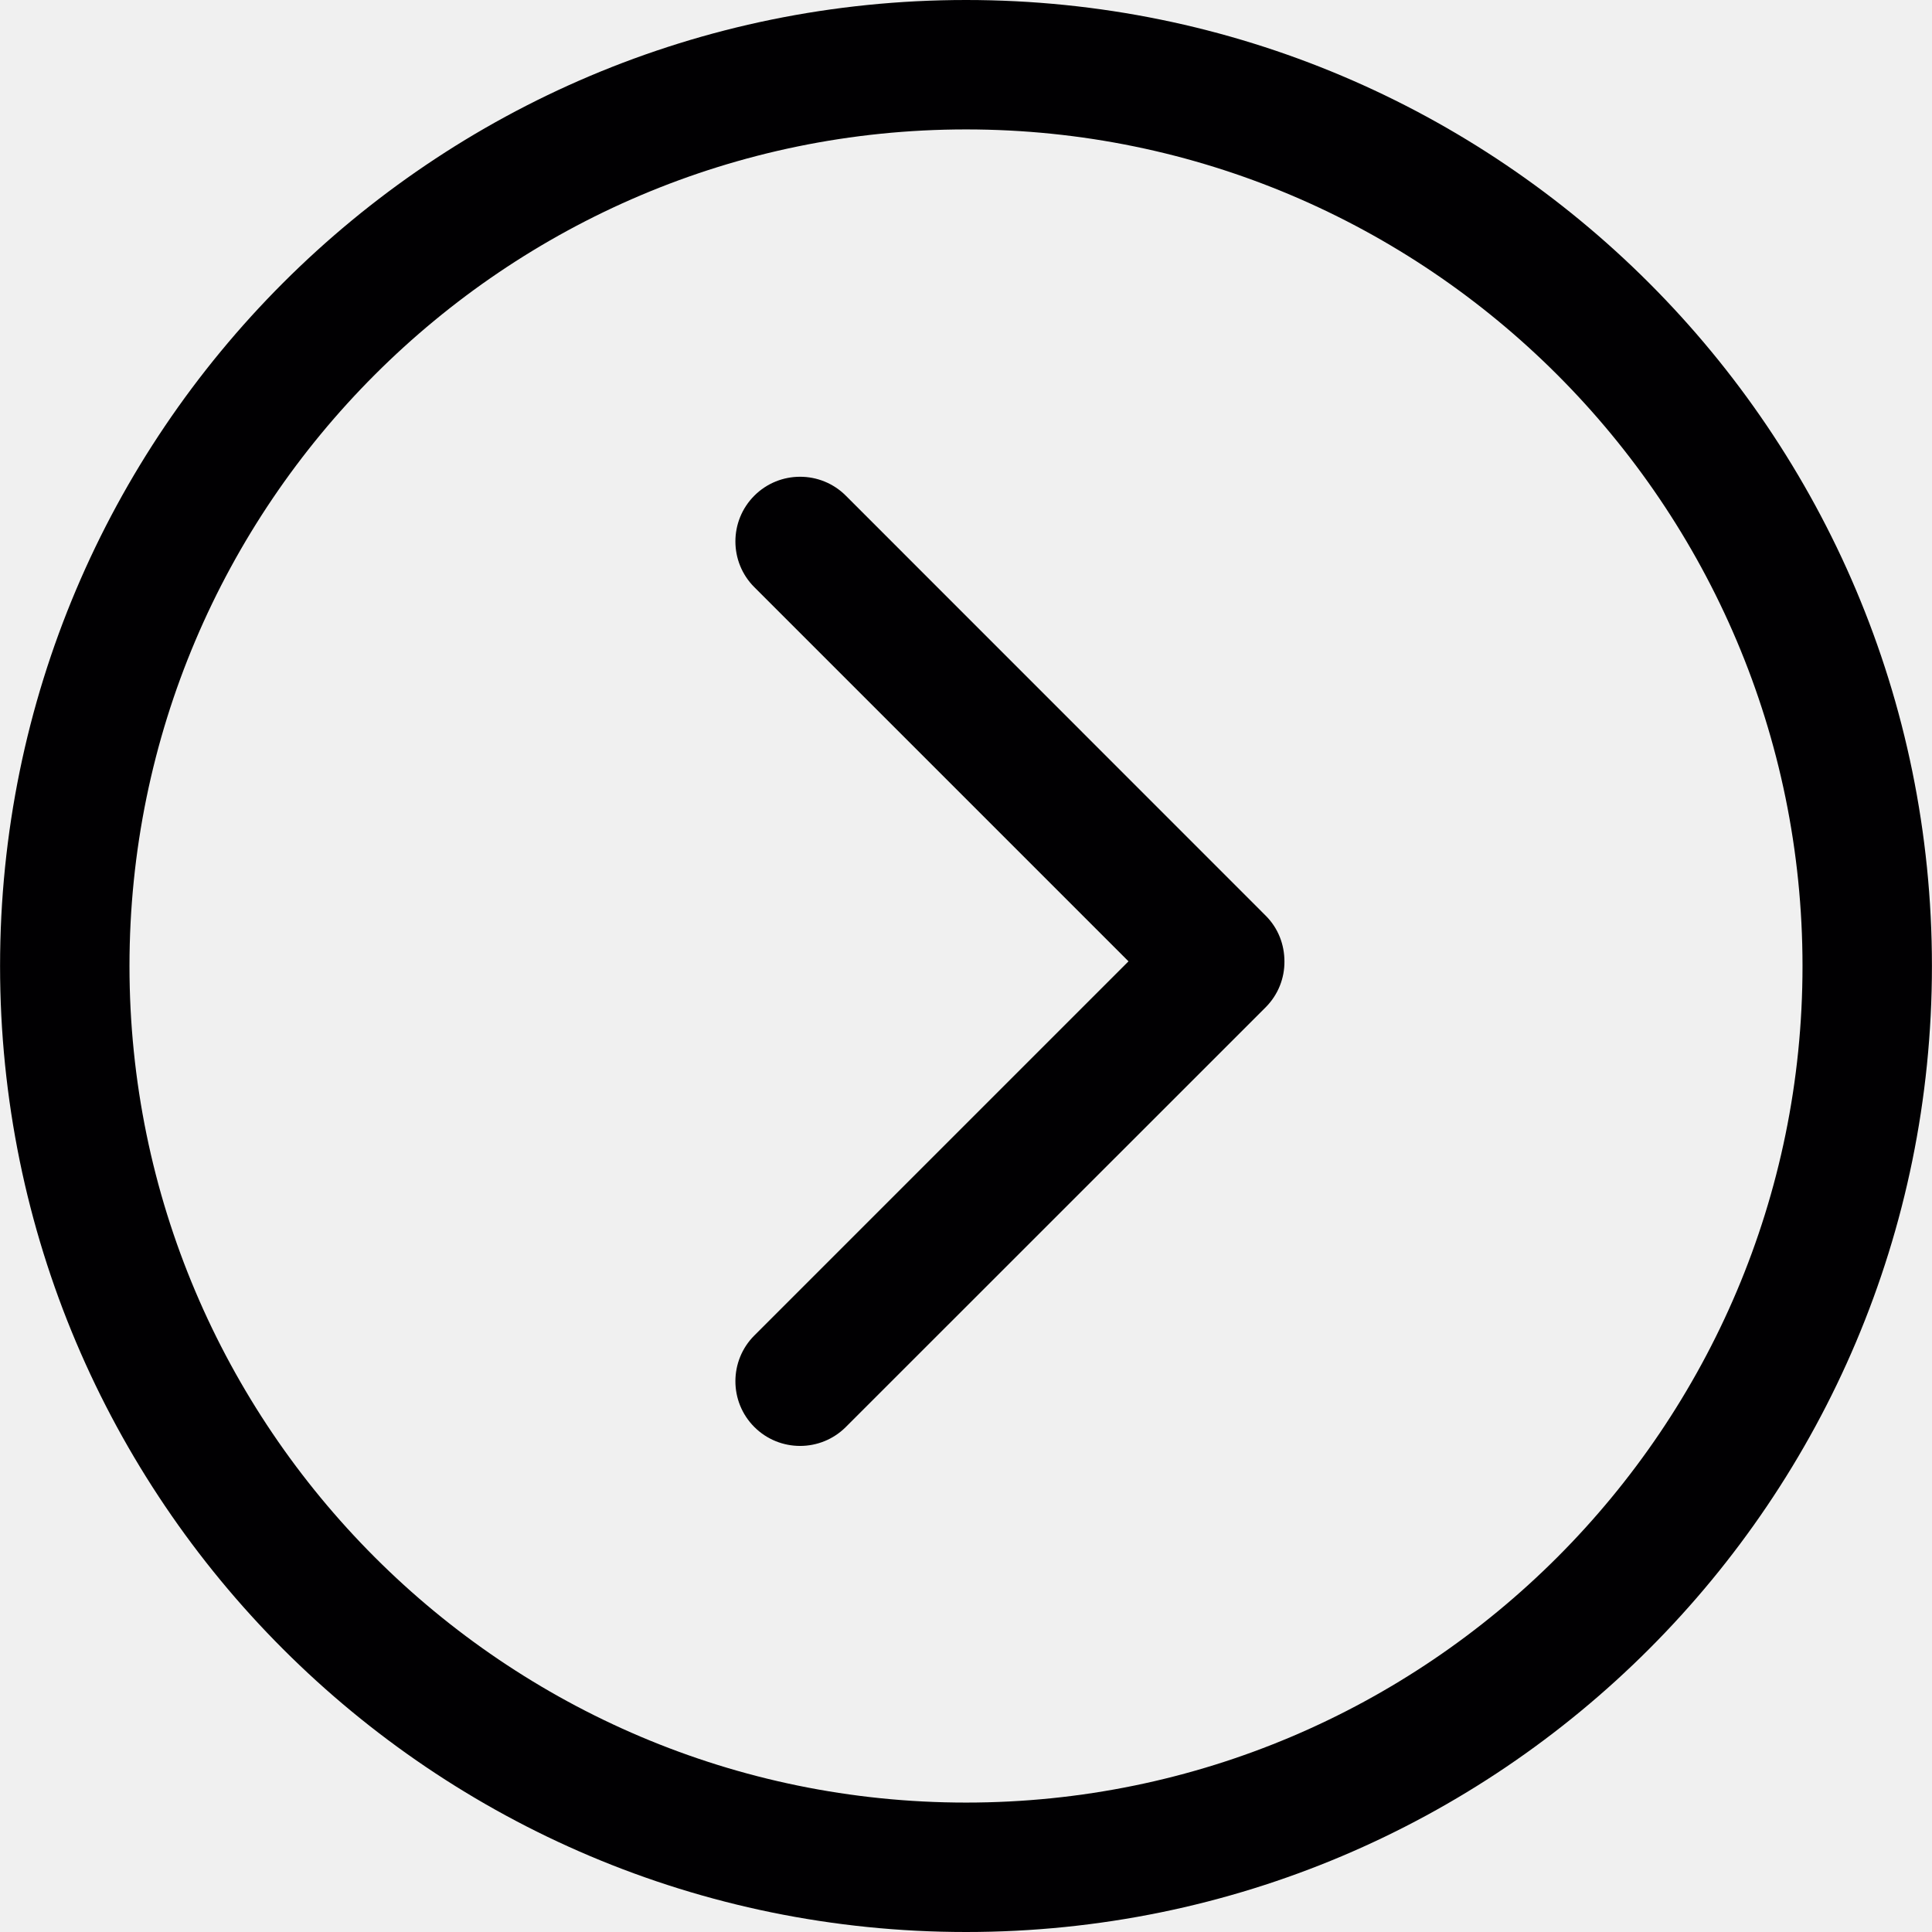
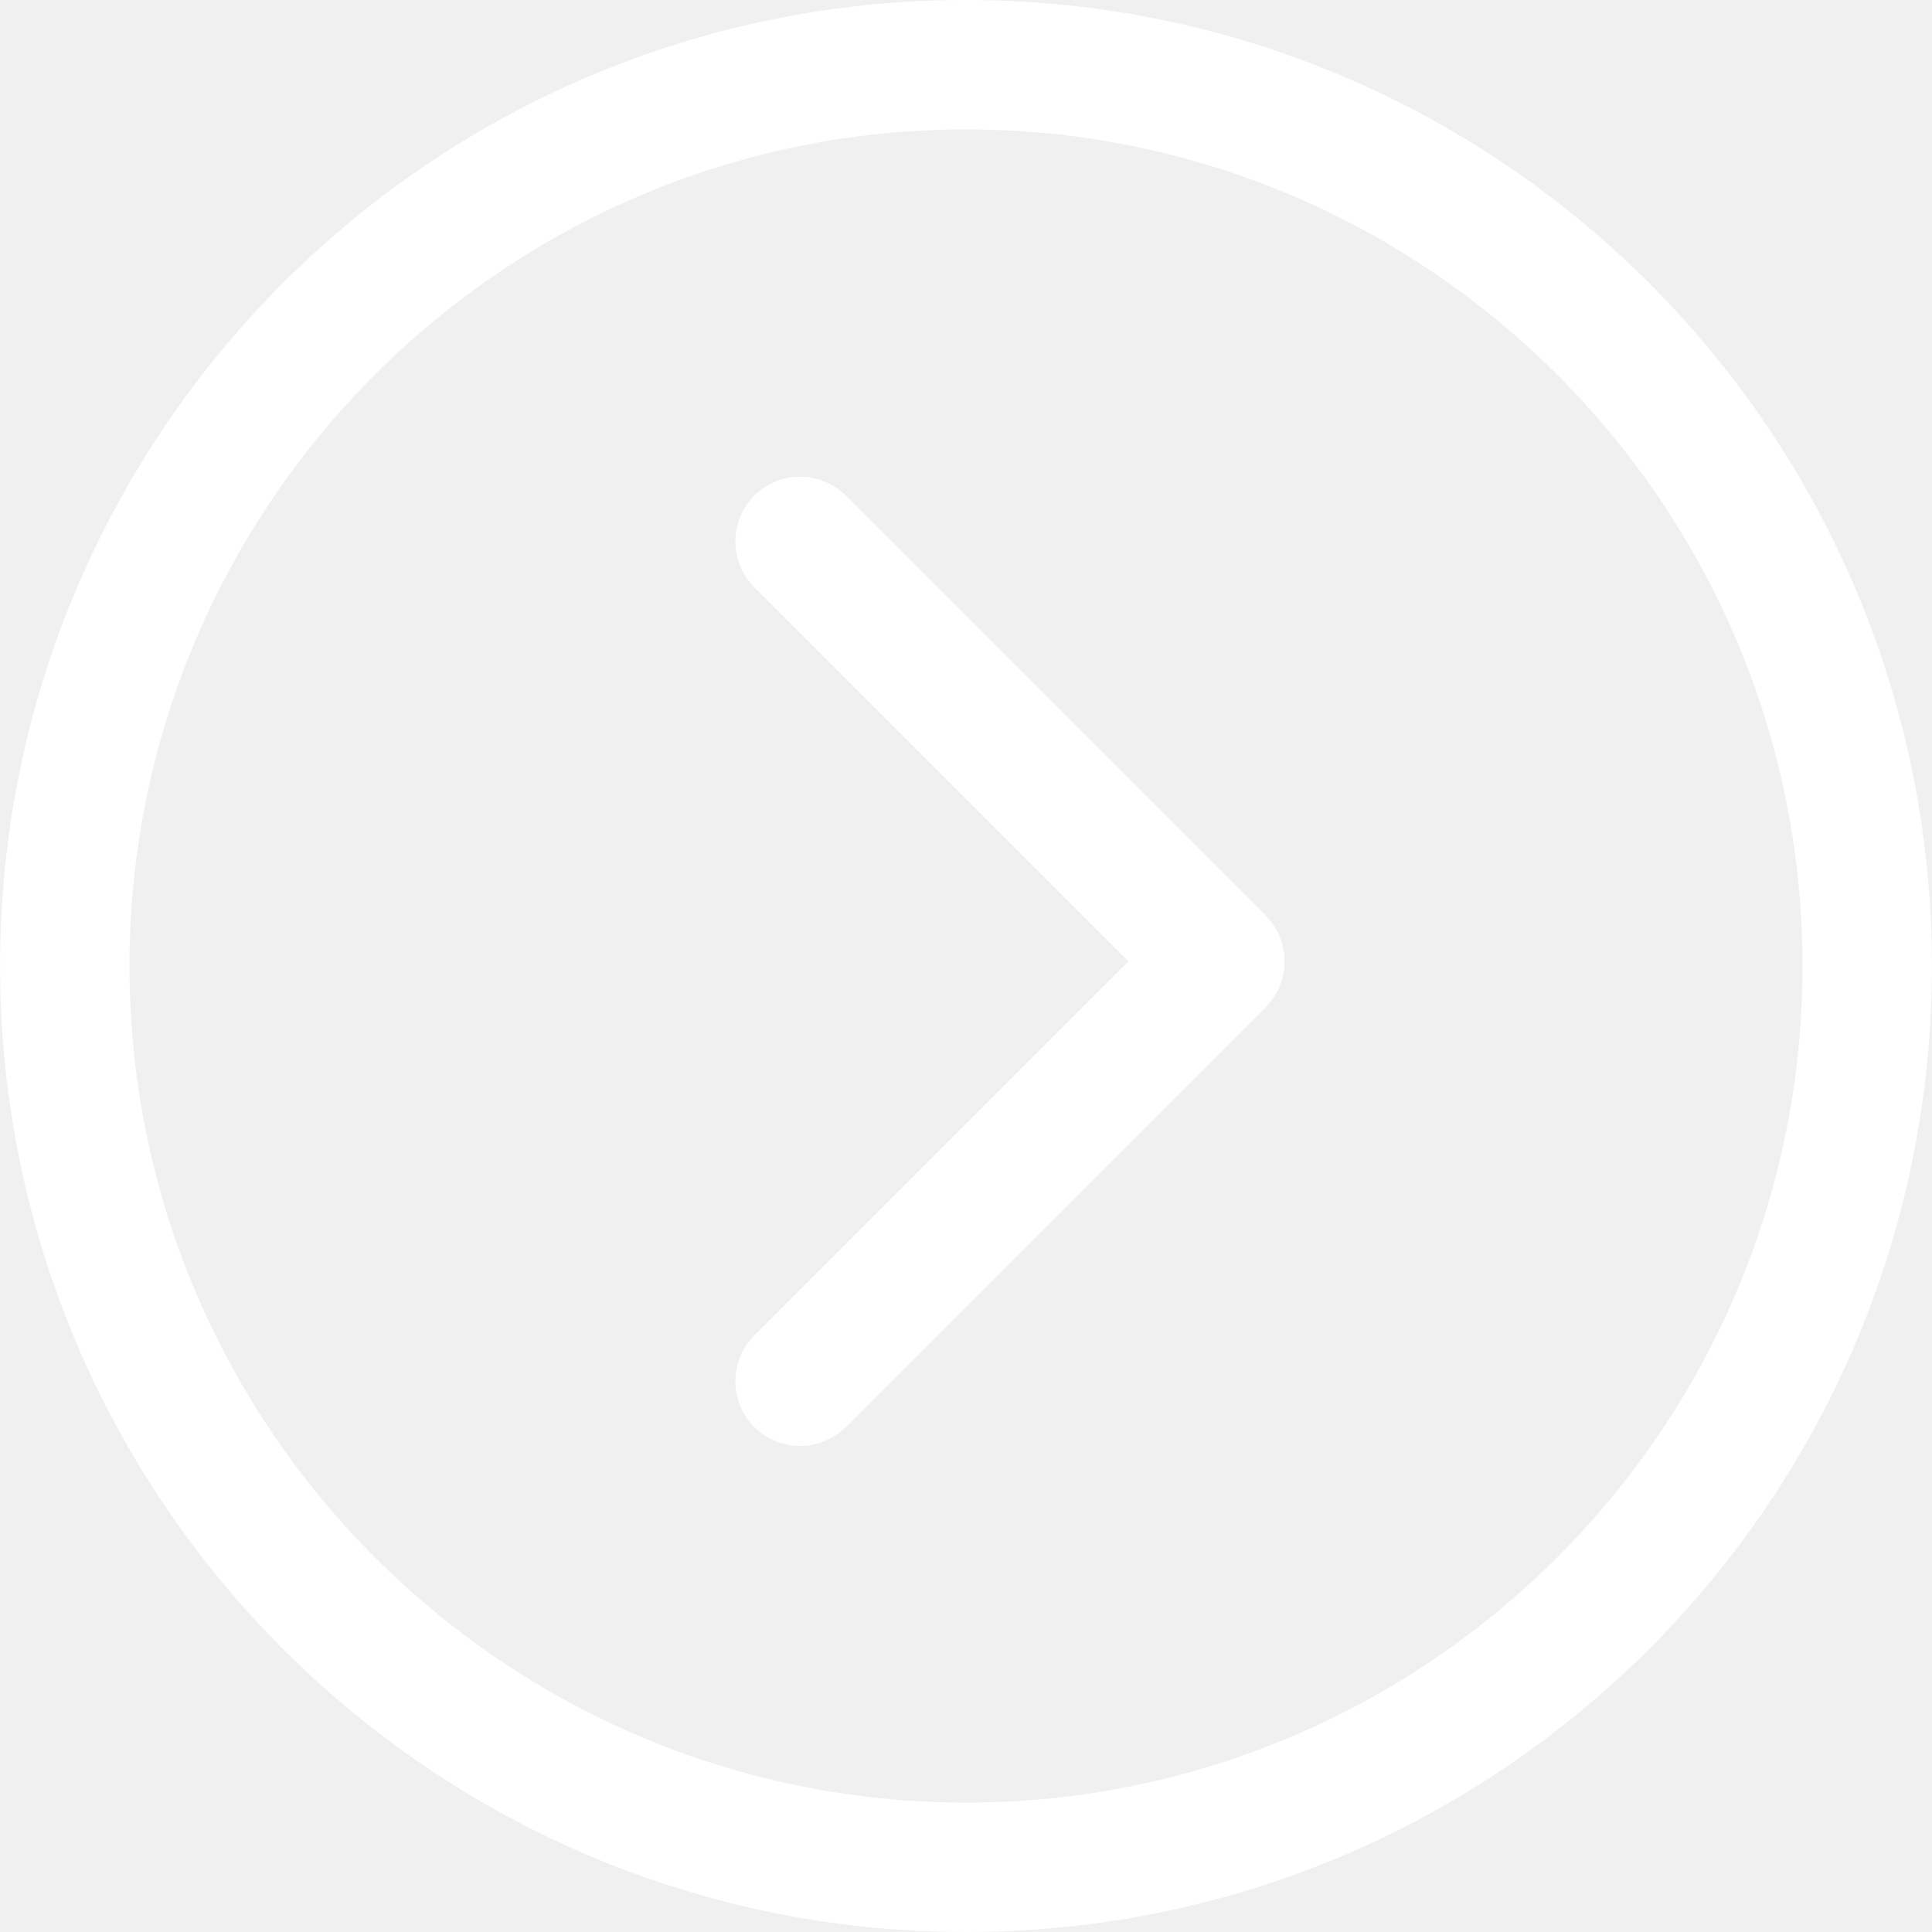
<svg xmlns="http://www.w3.org/2000/svg" version="1.1" id="Capa_1" x="0px" y="0px" viewBox="0 0 474.449 474.449" style="enable-background:new 0 0 474.449 474.449;" xml:space="preserve">
  <g>
    <g>
      <g>
        <g>
-           <path style="fill:#010002;" d="M237.24,0C106.233,0,0.016,106.217,0.016,237.224S106.233,474.449,237.24,474.449      s237.193-106.217,237.193-237.224S368.248,0,237.24,0z M237.24,442.666c-113.273,0-205.442-92.169-205.442-205.442      S123.968,31.782,237.24,31.782s205.41,92.169,205.41,205.442C442.682,350.465,350.545,442.666,237.24,442.666z" />
-           <path style="fill:#010002;" d="M207.714,121.727c-6.198-6.198-16.273-6.198-22.47,0c-6.198,6.198-6.198,16.273,0,22.47      l91.883,91.883l-91.883,91.883c-6.198,6.198-6.198,16.273,0,22.47c6.198,6.198,16.273,6.198,22.47,0l103.071-103.039      c3.146-3.146,4.672-7.246,4.64-11.283c0-4.1-1.494-8.168-4.64-11.283L207.714,121.727z" />
+           <path style="fill: white" d="M237.24,0C106.233,0,0.016,106.217,0.016,237.224S106.233,474.449,237.24,474.449      s237.193-106.217,237.193-237.224S368.248,0,237.24,0z M237.24,442.666c-113.273,0-205.442-92.169-205.442-205.442      S123.968,31.782,237.24,31.782s205.41,92.169,205.41,205.442C442.682,350.465,350.545,442.666,237.24,442.666z" />
+           <path style="fill: white" d="M207.714,121.727c-6.198-6.198-16.273-6.198-22.47,0c-6.198,6.198-6.198,16.273,0,22.47      l91.883,91.883l-91.883,91.883c-6.198,6.198-6.198,16.273,0,22.47c6.198,6.198,16.273,6.198,22.47,0l103.071-103.039      c3.146-3.146,4.672-7.246,4.64-11.283c0-4.1-1.494-8.168-4.64-11.283L207.714,121.727z" />
        </g>
      </g>
    </g>
  </g>
  <g>
</g>
  <g>
</g>
  <g>
</g>
  <g>
</g>
  <g>
</g>
  <g>
</g>
  <g>
</g>
  <g>
</g>
  <g>
</g>
  <g>
</g>
  <g>
</g>
  <g>
</g>
  <g>
</g>
  <g>
</g>
  <g>
</g>
</svg>
